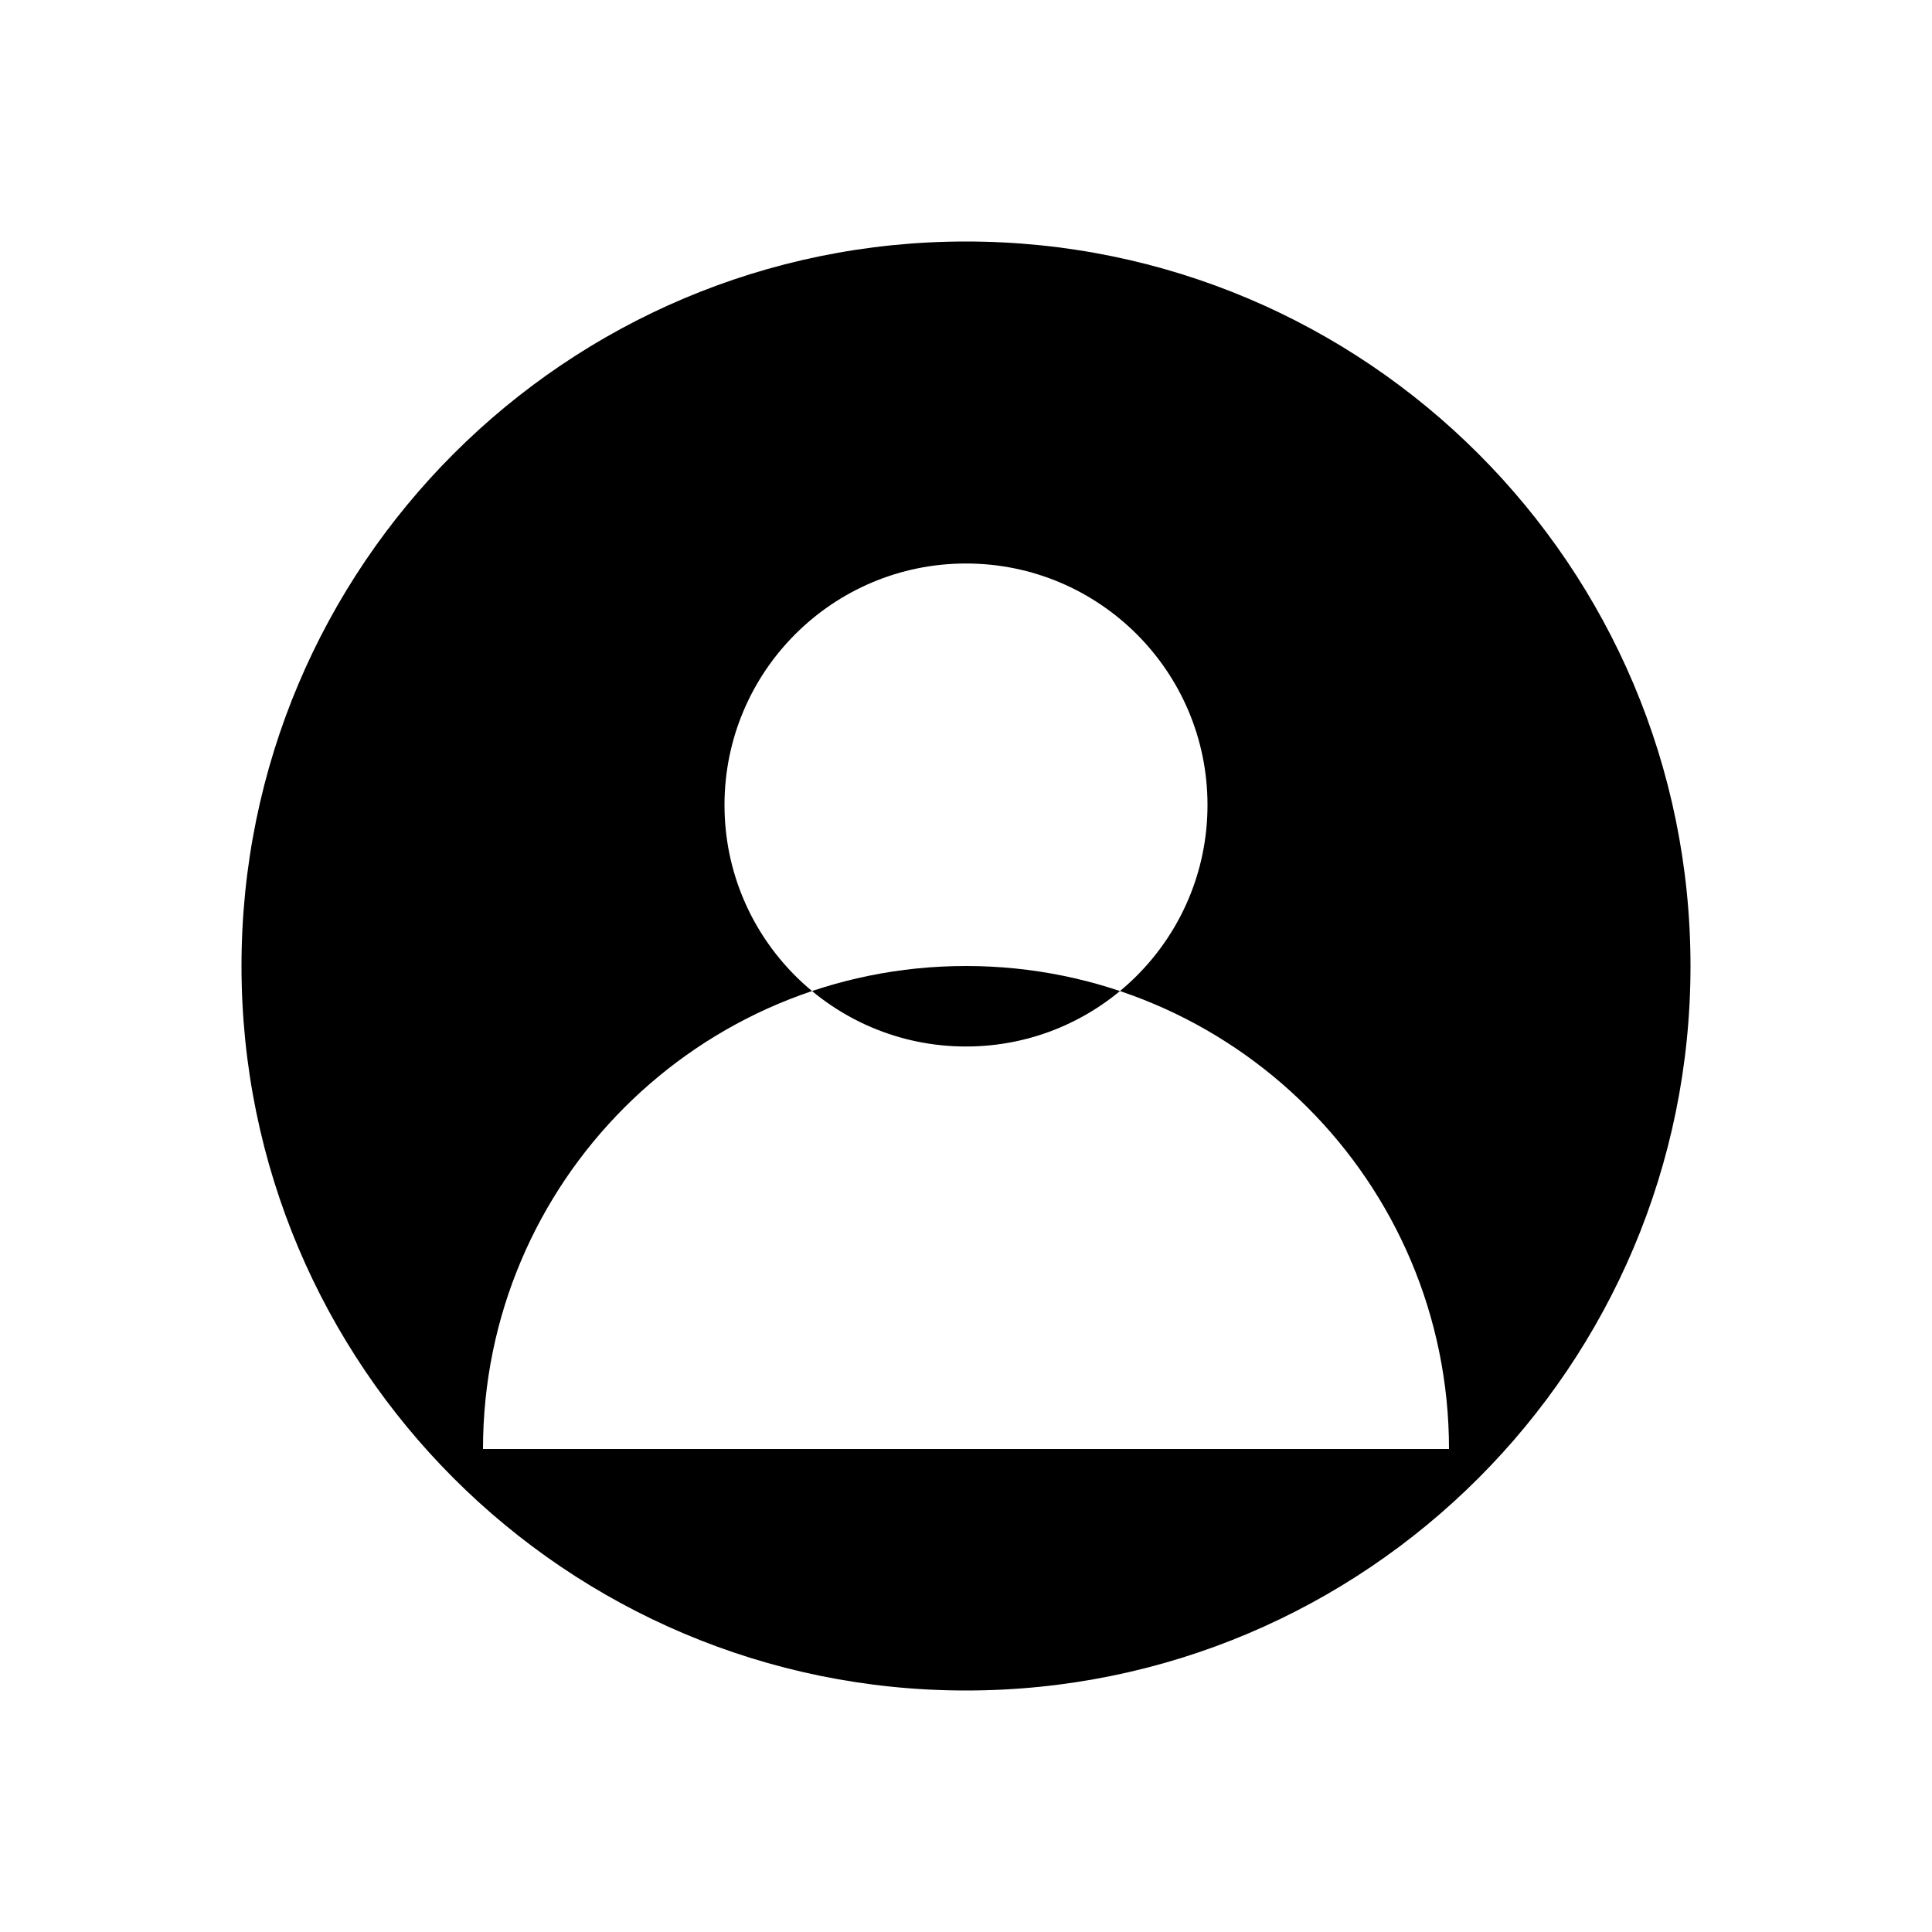
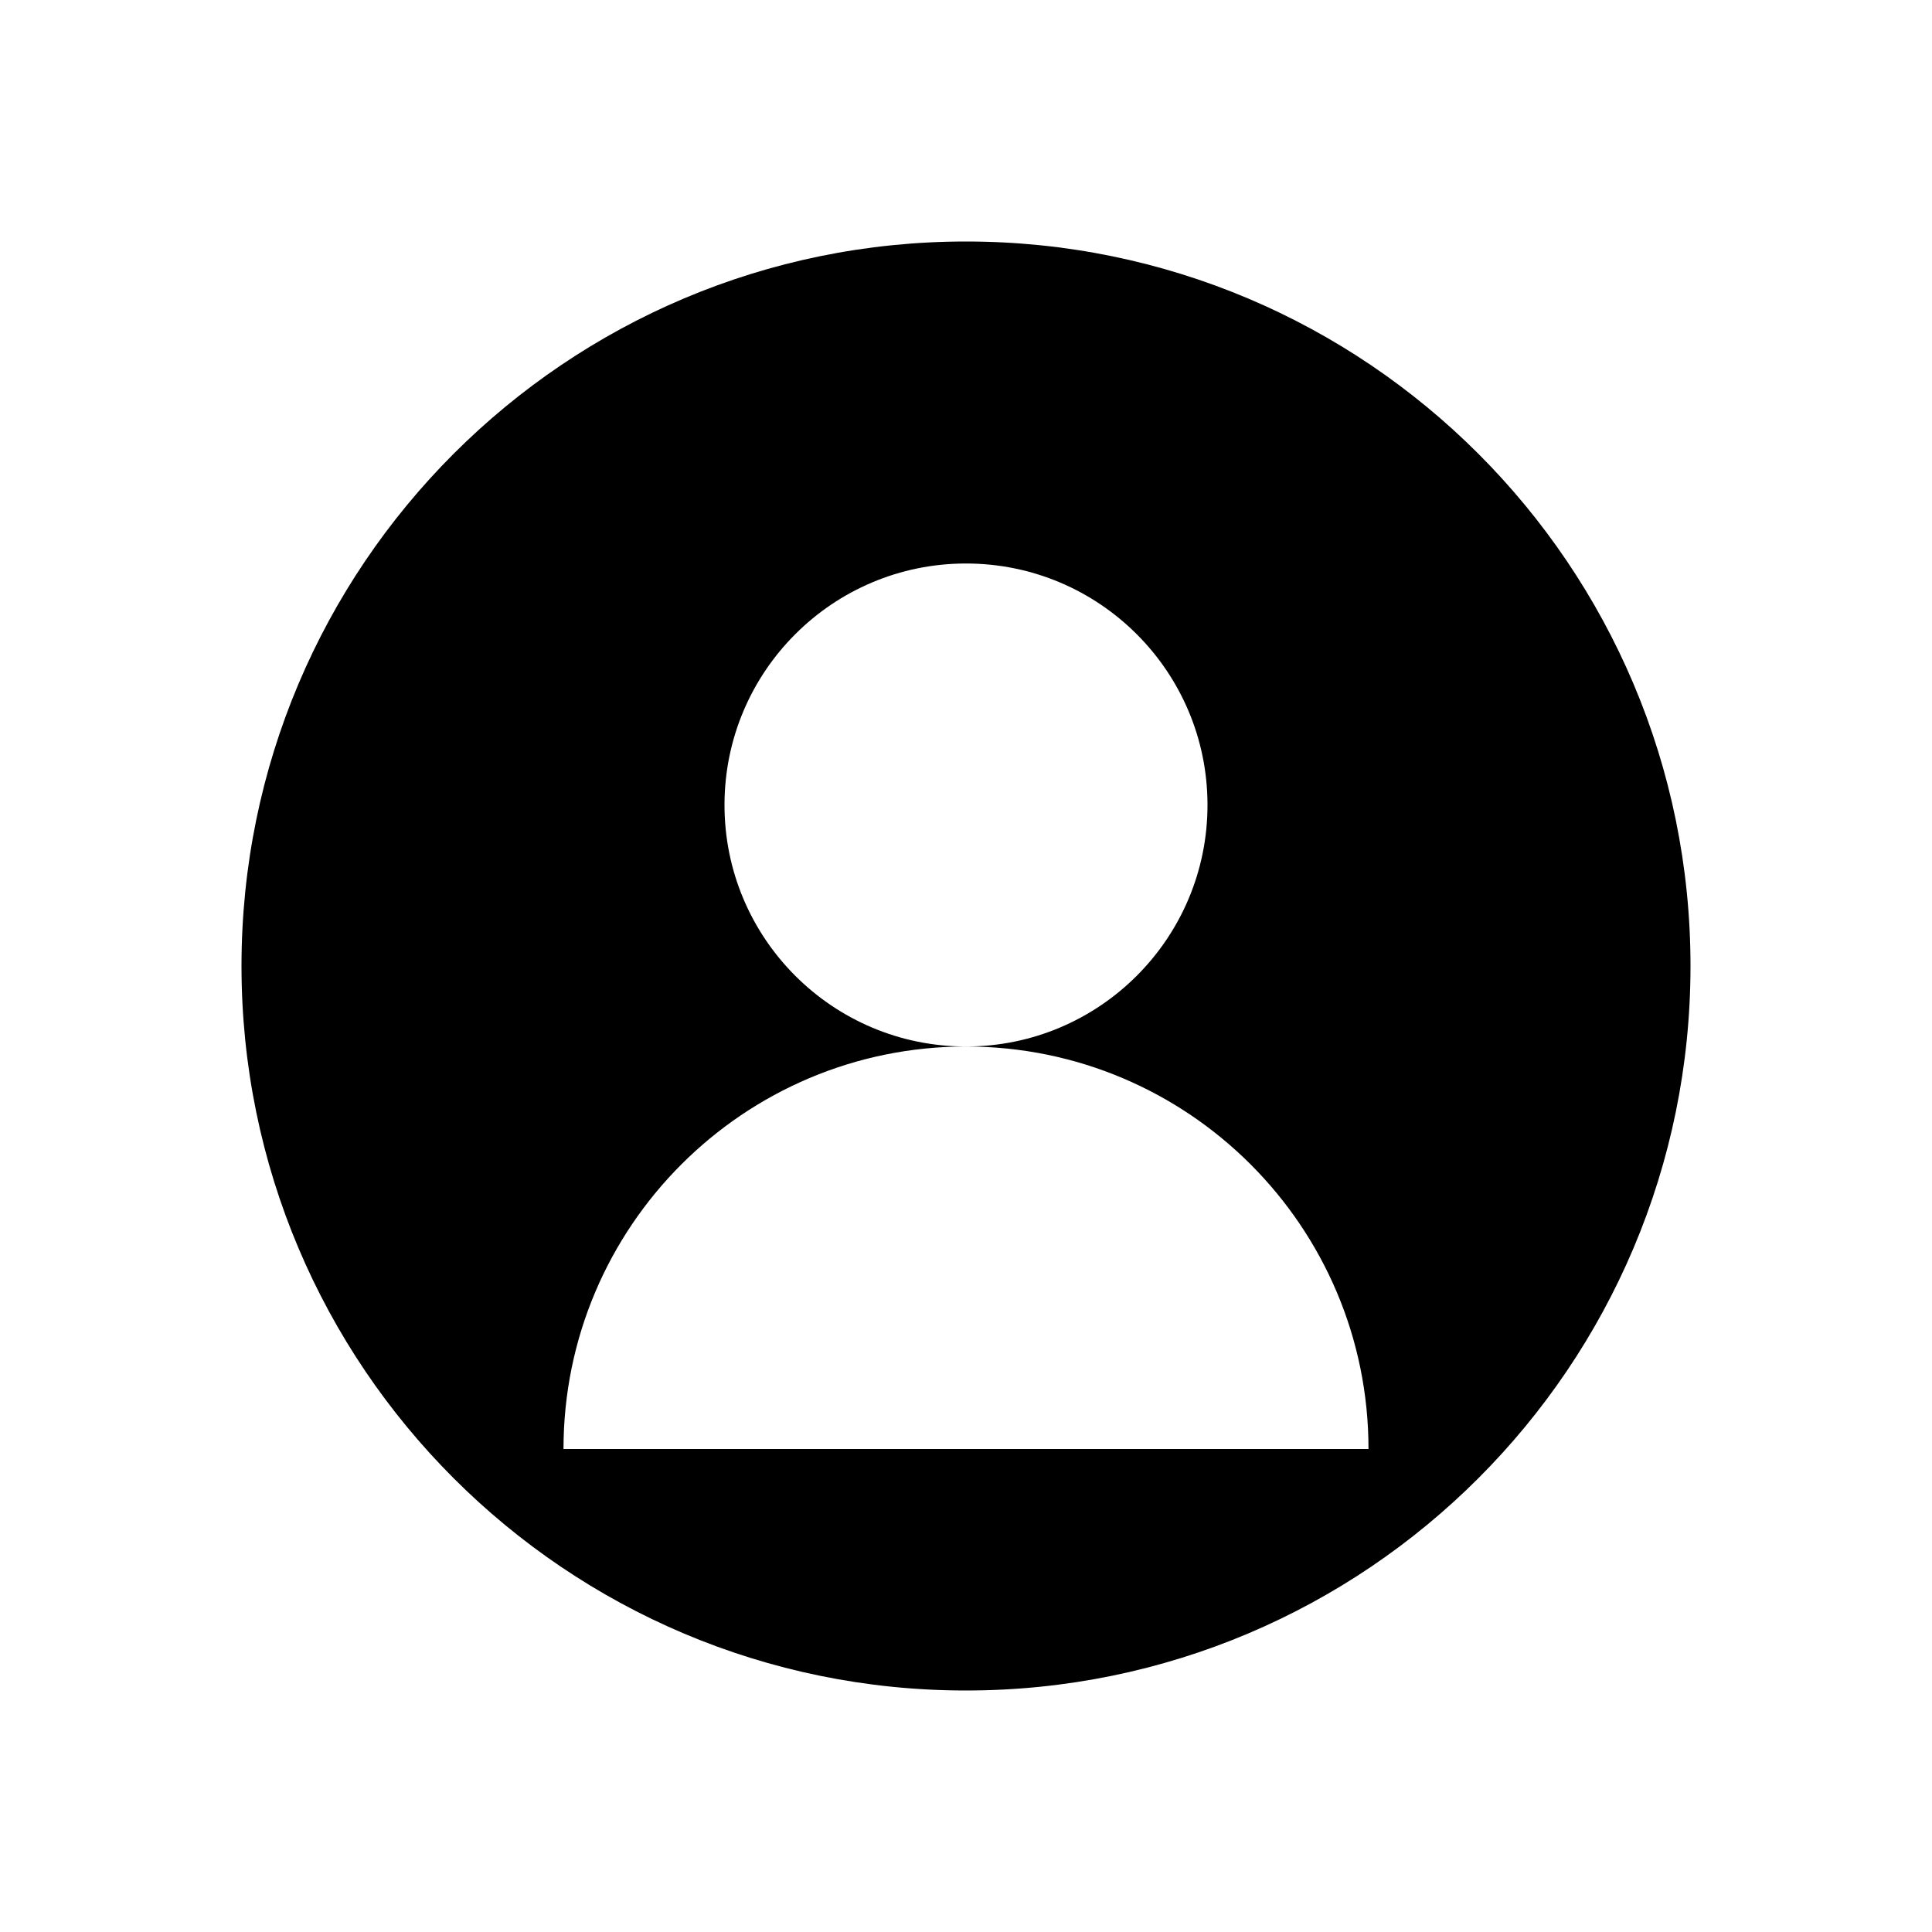
<svg xmlns="http://www.w3.org/2000/svg" viewBox="0 0 24 24" width="24" height="24" fill="currentColor">
-   <path fill-rule="evenodd" d="M12 21a9 9 0 1 0 0-18 9 9 0 0 0 0 18zM12 7a3 3 0 1 1 0 6 3 3 0 0 1 0-6zM6 18a6 6 0 0 1 12 0H6z" />
+   <path fill-rule="evenodd" d="M12 21a9 9 0 1 0 0-18 9 9 0 0 0 0 18zM12 7a3 3 0 1 1 0 6 3 3 0 0 1 0-6zM7 18a5 5 0 0 1 10 0H7z" />
</svg>
